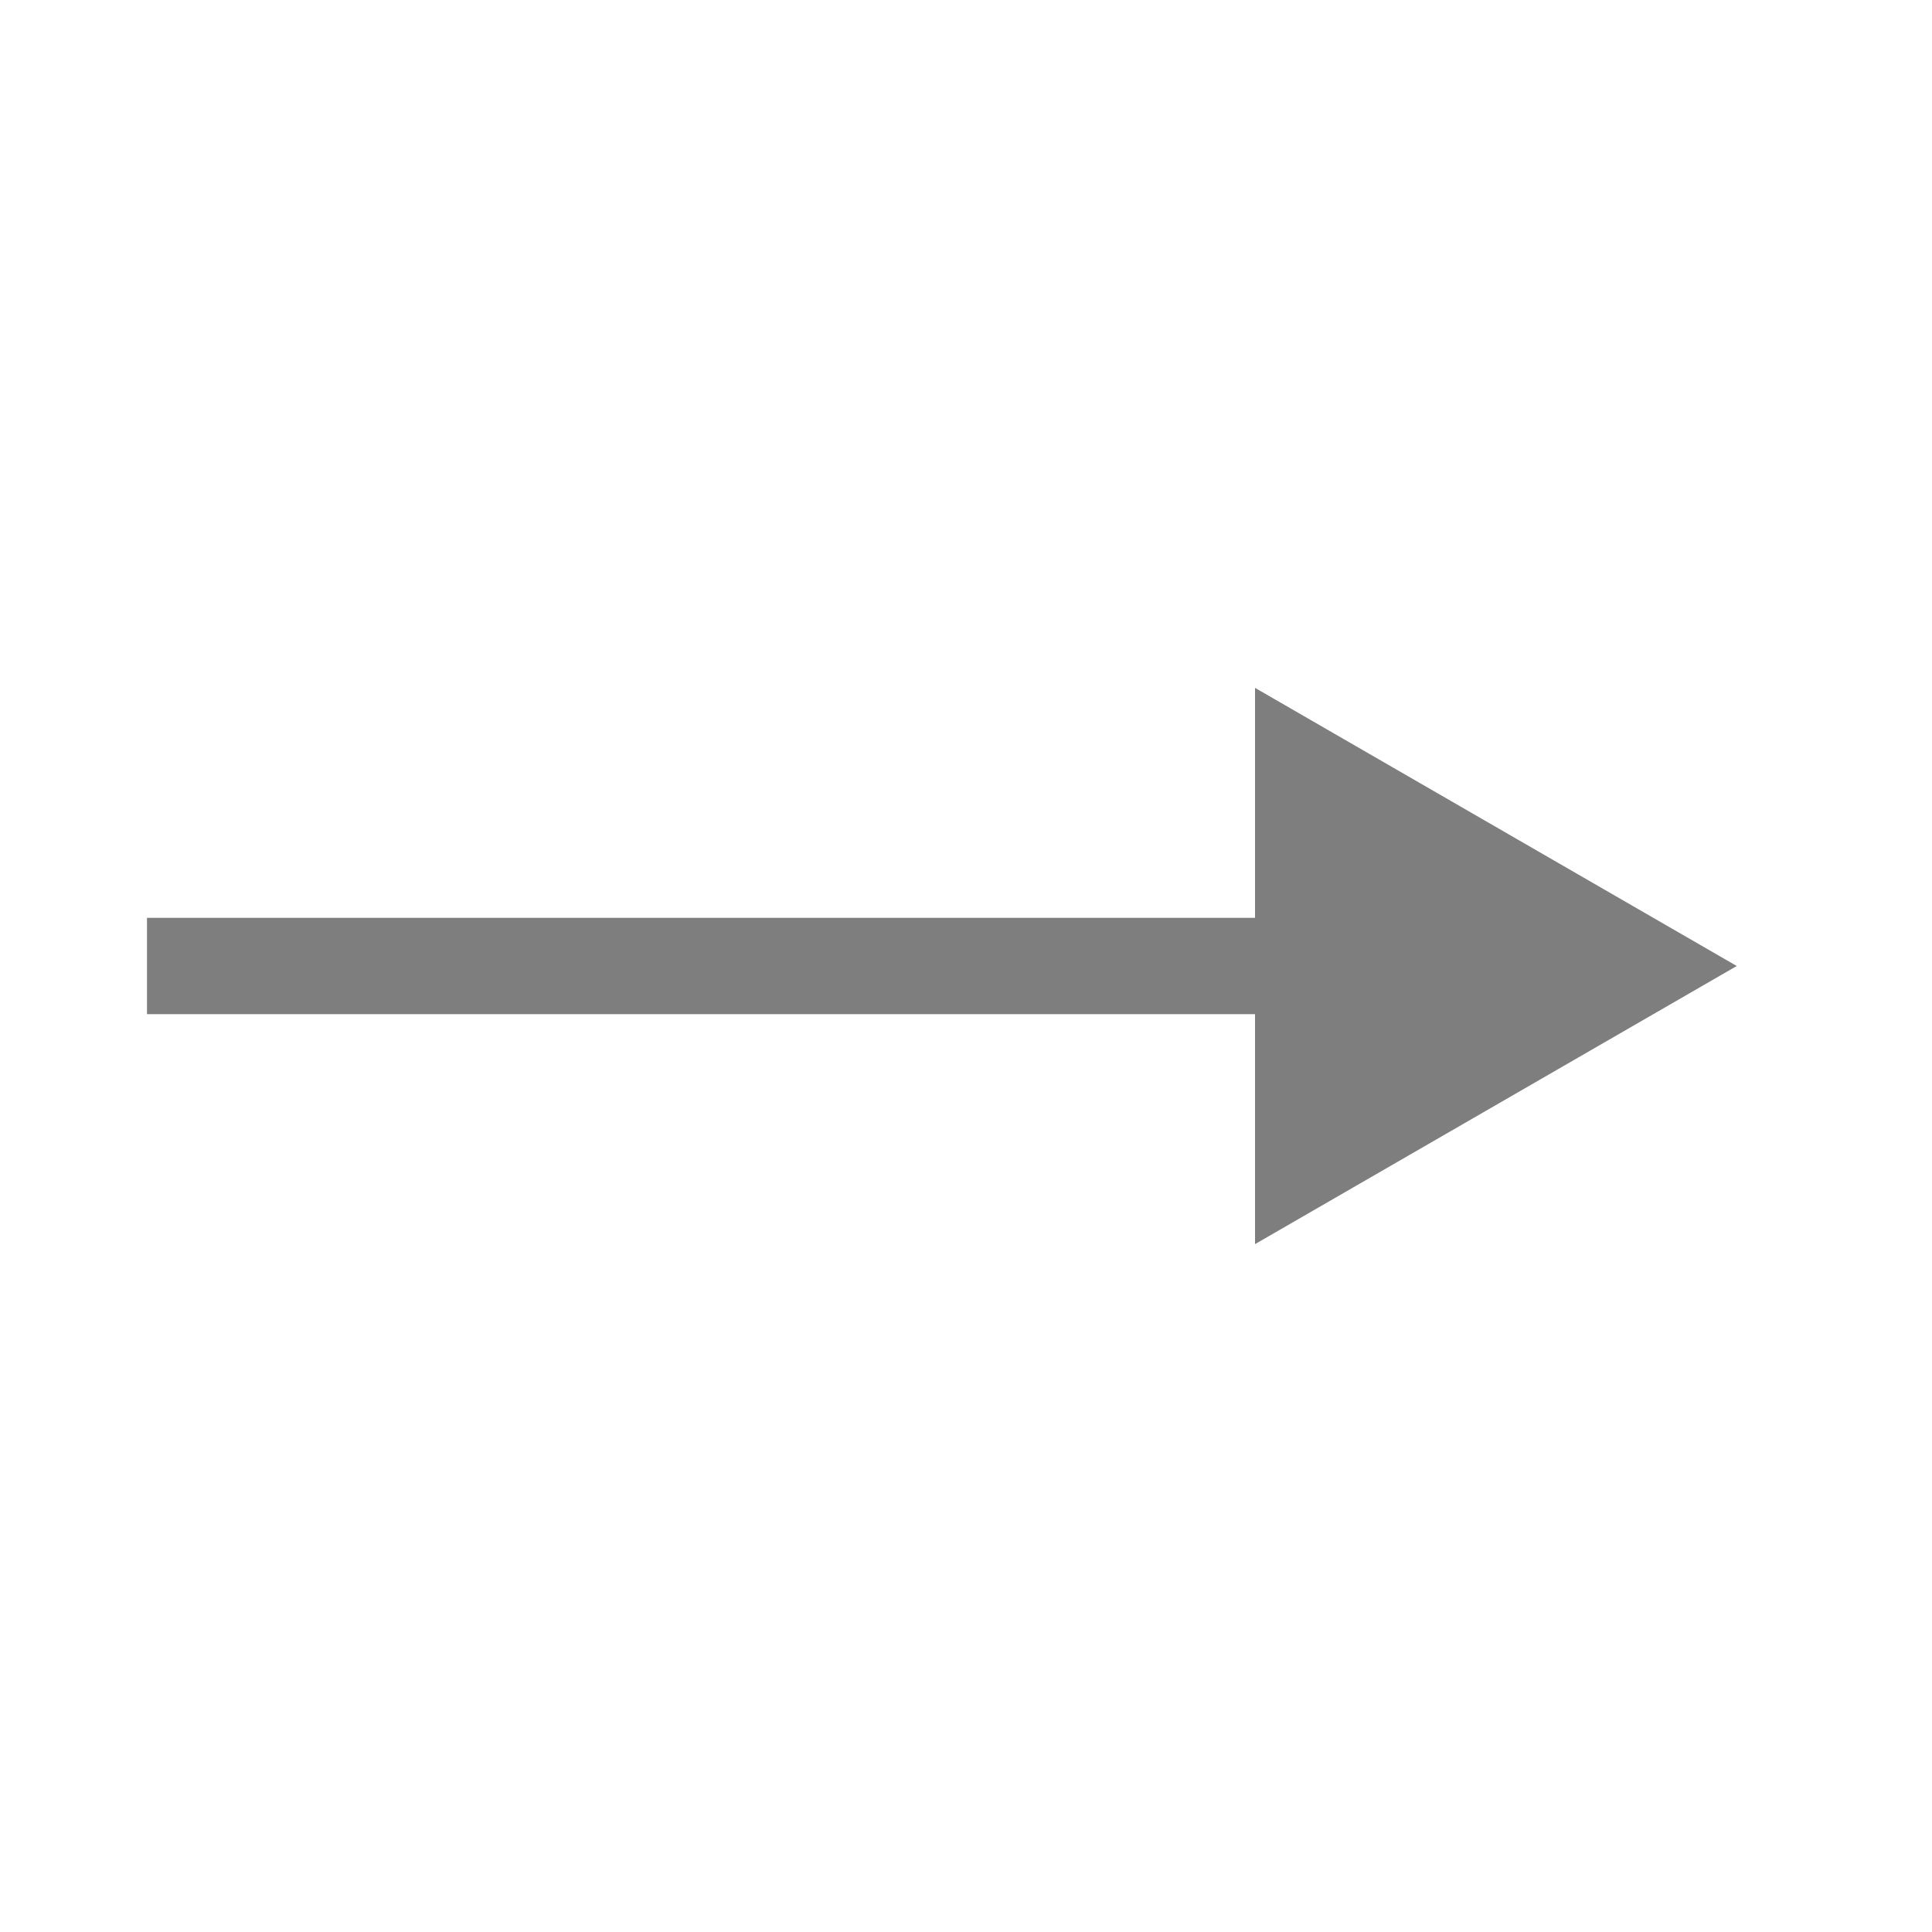
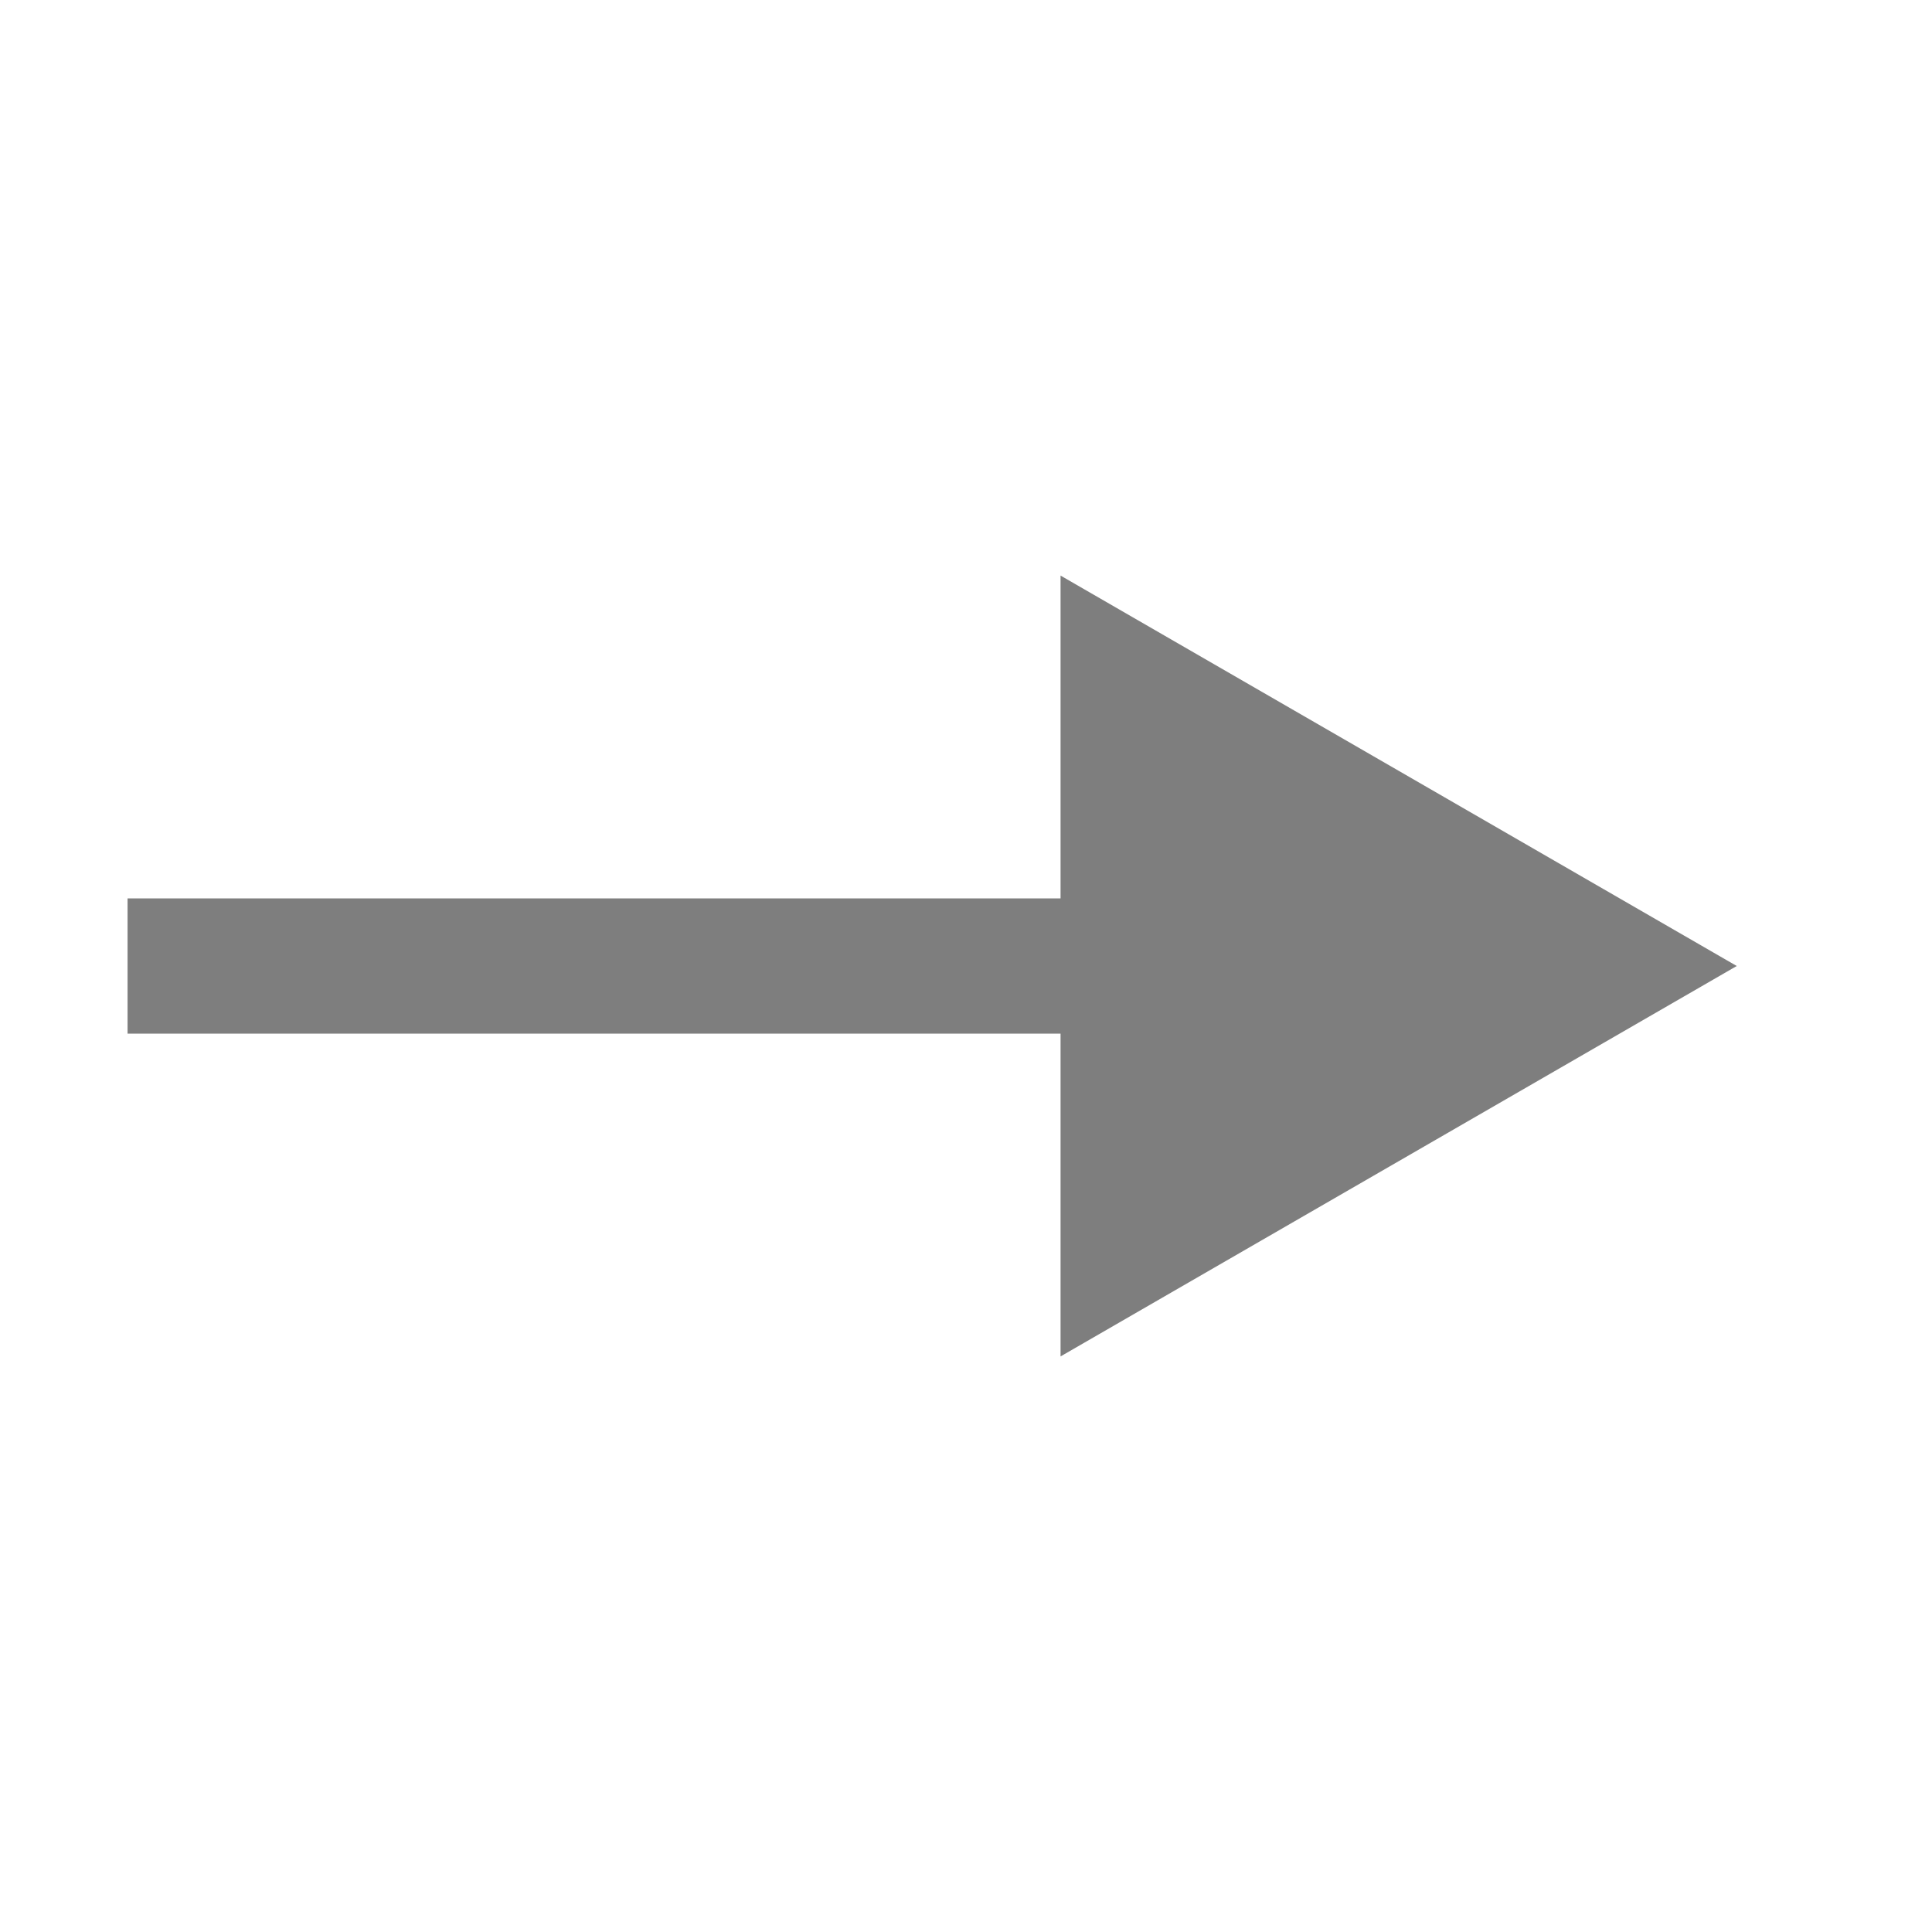
<svg xmlns="http://www.w3.org/2000/svg" width="50" height="50" viewBox="0 0 50 50" fill="none">
-   <path d="M5.051 23.753H3.804V26.247H5.051V25V23.753ZM44.947 25L32.48 17.802V32.198L44.947 25ZM5.051 25V26.247H33.726V25V23.753H5.051V25Z" fill="#7E7E7E" />
+   <path d="M5.051 23.25H3.301V26.75H5.051V25V23.25ZM44.947 25L27.447 14.896V35.104L44.947 25ZM5.051 25V26.75H29.197V25V23.25H5.051V25Z" fill="#7E7E7E" />
</svg>
